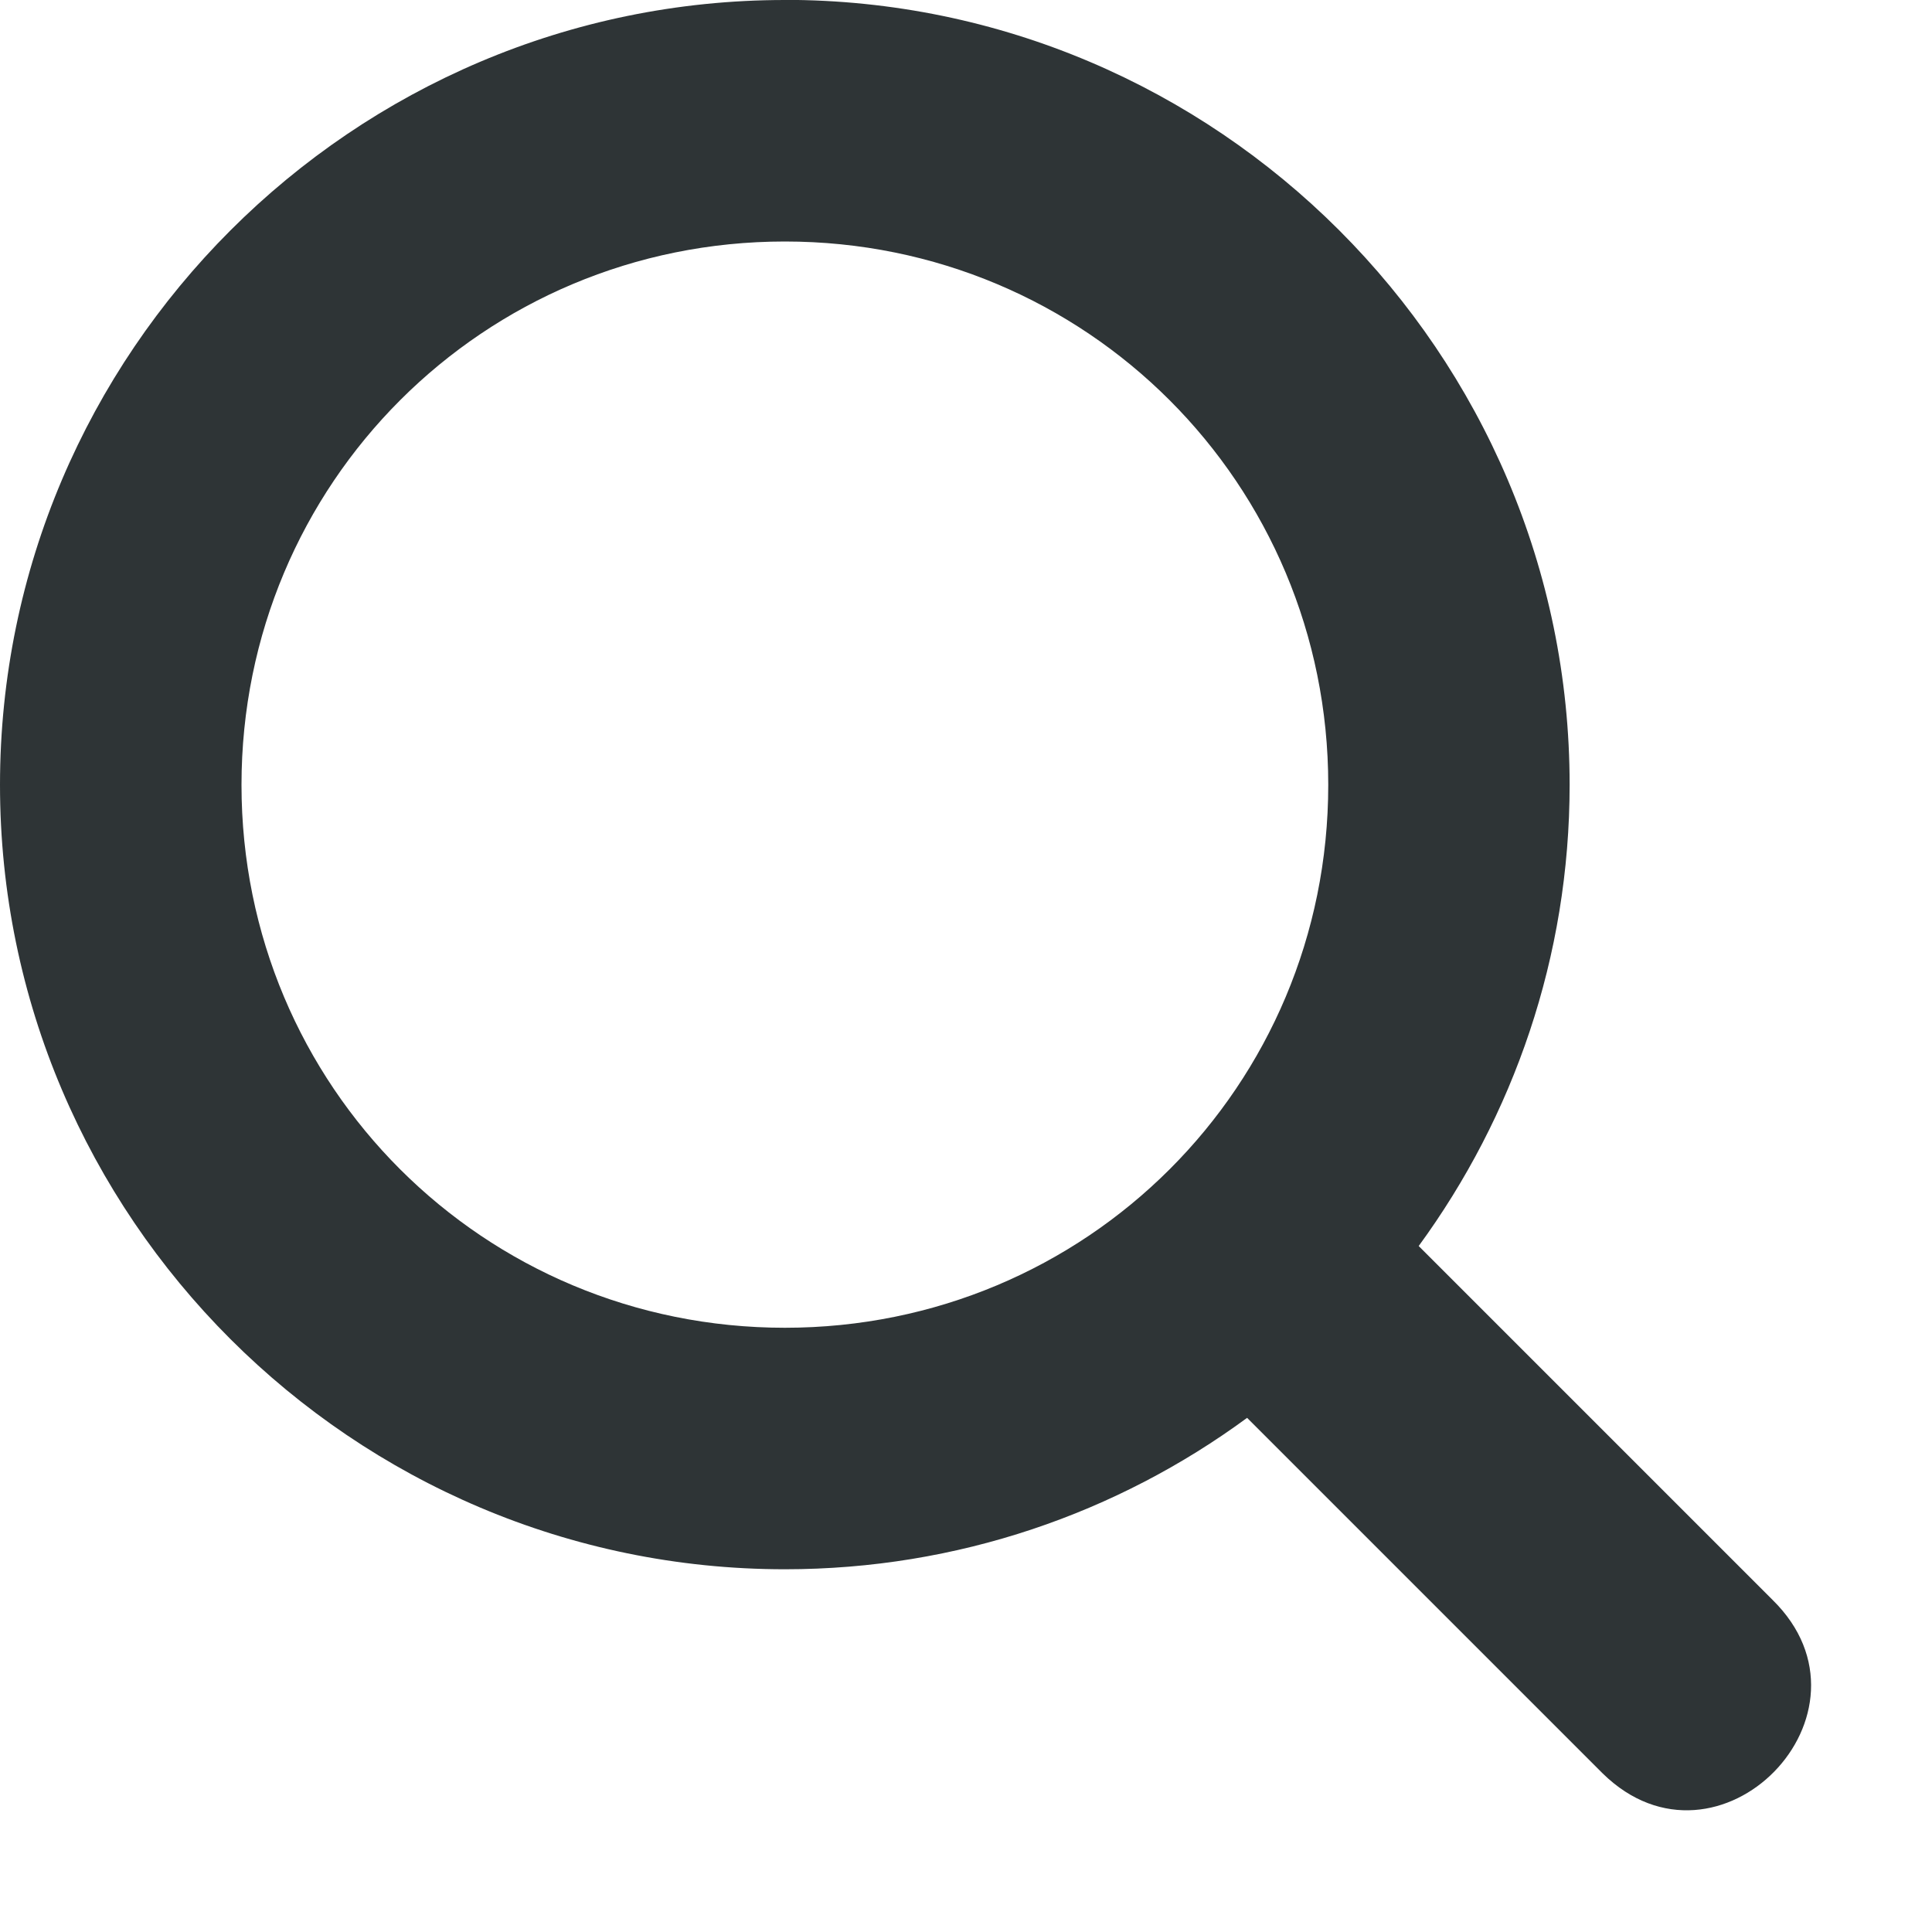
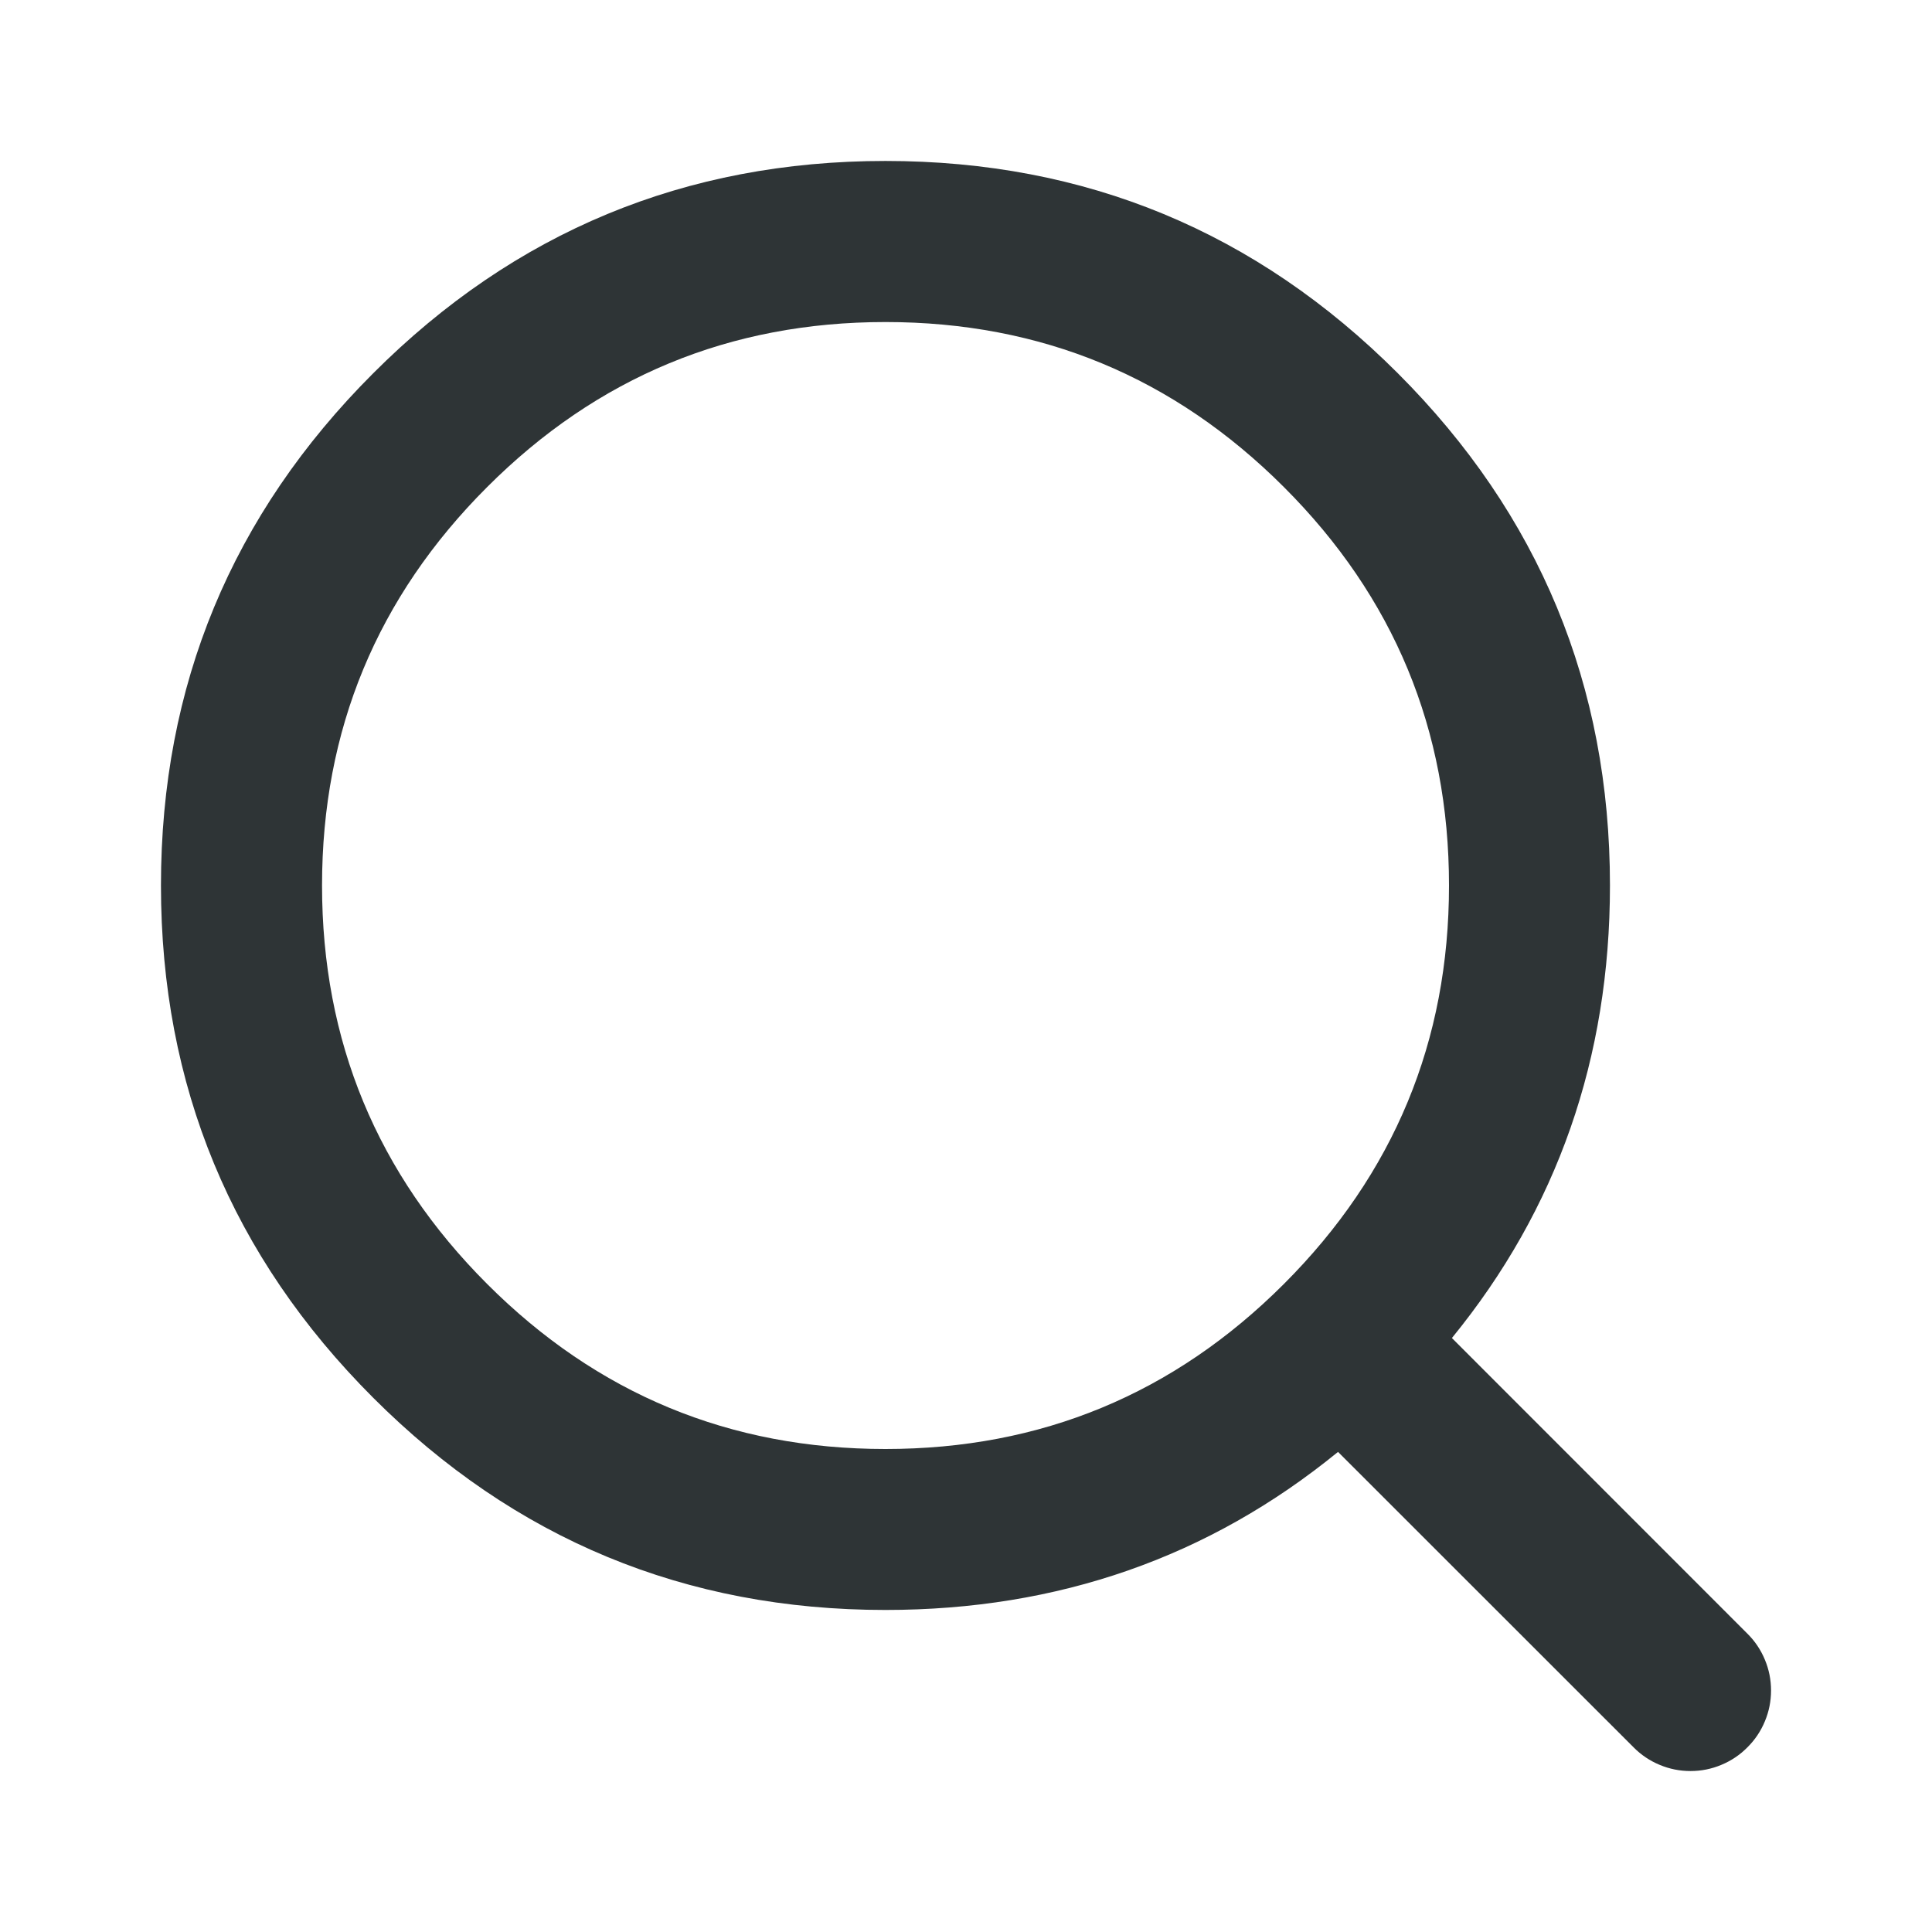
<svg xmlns="http://www.w3.org/2000/svg" height="16px" viewBox="0 0 16 16" width="16px">
-   <path d="m 6.5 0 c -3.578 0 -6.5 2.922 -6.5 6.5 s 2.922 6.496 6.5 6.496 c 1.43 0 2.754 -0.465 3.828 -1.254 l 2.945 2.945 c 0.957 0.938 2.363 -0.5 1.406 -1.438 l -2.93 -2.93 c 0.785 -1.074 1.25 -2.395 1.25 -3.82 c 0 -3.578 -2.922 -6.5 -6.5 -6.5 z m 0 2 c 2.496 0 4.5 2.004 4.5 4.5 s -2.004 4.496 -4.5 4.496 s -4.5 -2 -4.5 -4.496 s 2.004 -4.5 4.5 -4.5 z m 0 0" fill="#2e3436" />
+   <path d="M13.333 7.333Q13.333 9.478 12.024 11.081L14.471 13.529Q14.565 13.622 14.616 13.745Q14.667 13.867 14.667 14Q14.667 14.133 14.616 14.255Q14.565 14.378 14.471 14.471Q14.378 14.565 14.255 14.616Q14.133 14.667 14 14.667Q13.867 14.667 13.745 14.616Q13.622 14.565 13.529 14.471L11.081 12.024Q9.478 13.333 7.333 13.333Q4.848 13.333 3.091 11.576Q1.333 9.819 1.333 7.333Q1.333 4.848 3.091 3.091Q4.848 1.333 7.333 1.333Q9.819 1.333 11.576 3.091Q13.333 4.848 13.333 7.333ZM12 7.333Q12 5.4 10.633 4.034Q9.266 2.667 7.333 2.667Q5.4 2.667 4.034 4.034Q2.667 5.4 2.667 7.333Q2.667 9.266 4.034 10.633Q5.4 12 7.333 12Q9.266 12 10.633 10.633Q12 9.266 12 7.333Z" fill="#2e3436" fill-rule="evenodd" />
</svg>
